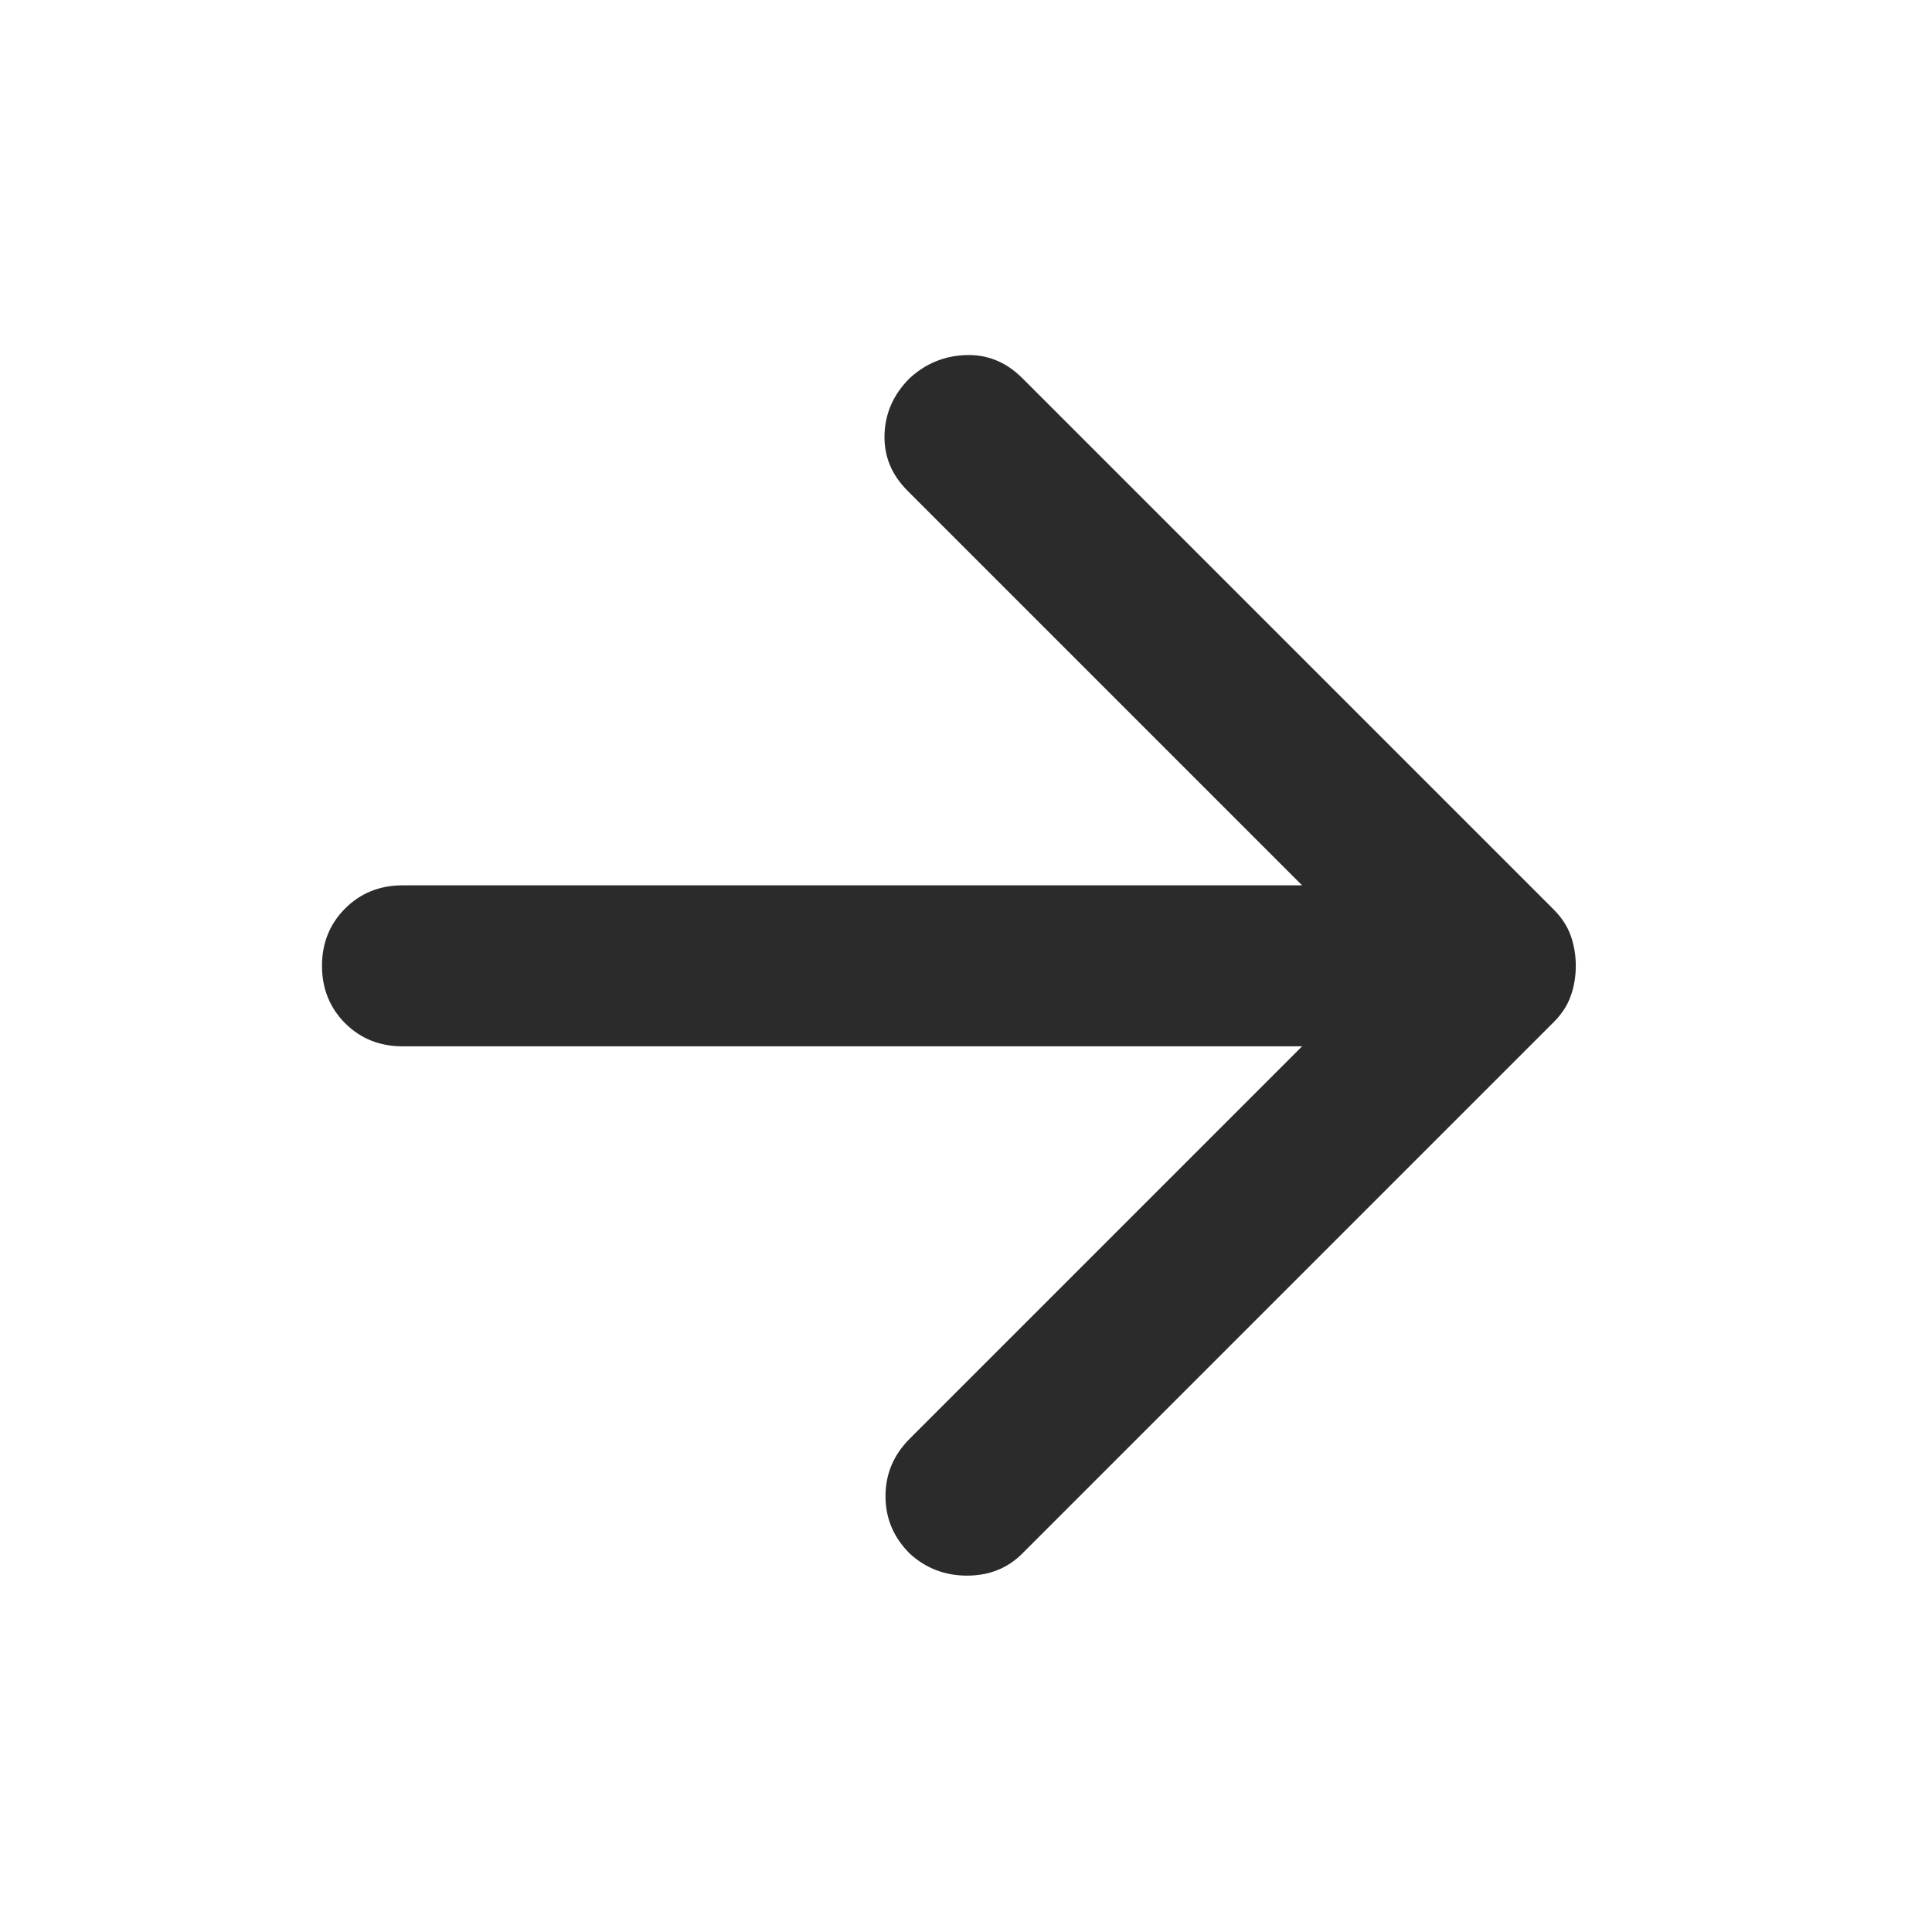
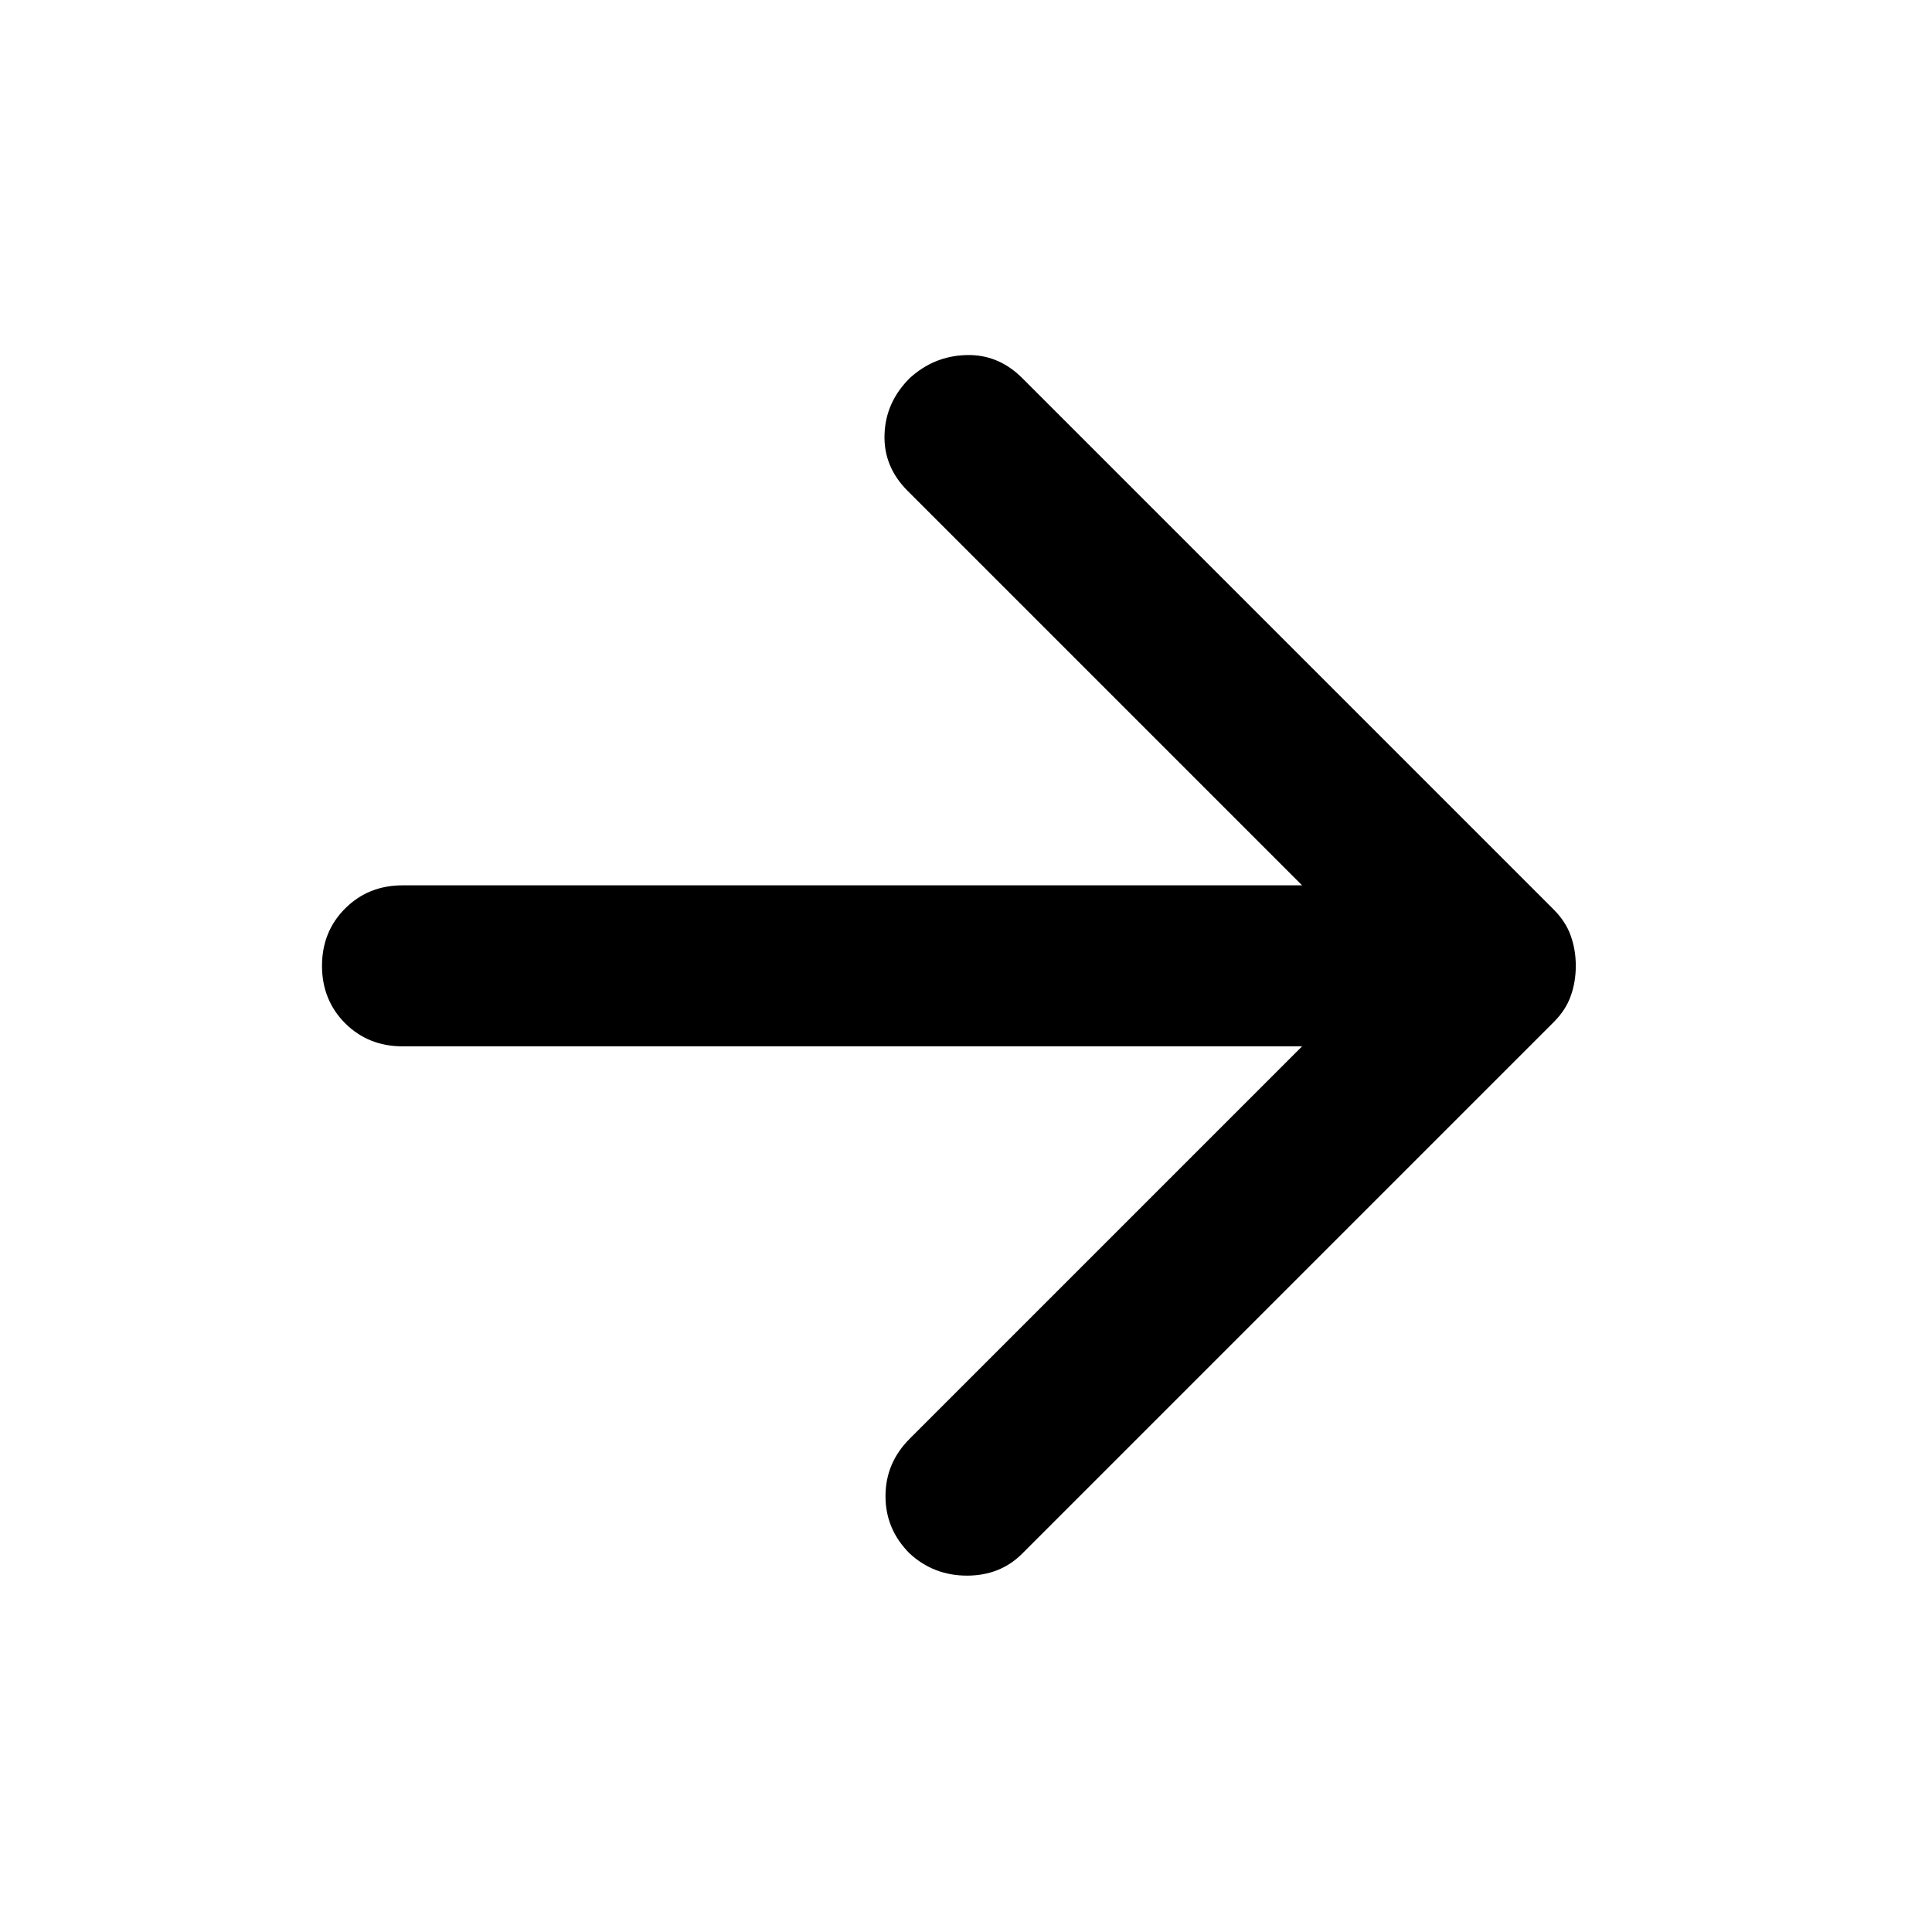
<svg xmlns="http://www.w3.org/2000/svg" width="24" height="24" viewBox="0 0 24 24" fill="none">
-   <path d="M16.175 12.998H5C4.717 12.998 4.479 12.902 4.287 12.711C4.096 12.519 4 12.281 4 11.998C4 11.715 4.096 11.477 4.287 11.286C4.479 11.094 4.717 10.998 5 10.998H16.175L11.275 6.098C11.075 5.898 10.979 5.665 10.988 5.398C10.996 5.131 11.1 4.898 11.3 4.698C11.5 4.515 11.733 4.419 12 4.411C12.267 4.402 12.5 4.498 12.7 4.698L19.3 11.298C19.4 11.398 19.471 11.507 19.512 11.623C19.554 11.74 19.575 11.865 19.575 11.998C19.575 12.132 19.554 12.257 19.512 12.373C19.471 12.49 19.4 12.598 19.3 12.698L12.7 19.298C12.517 19.482 12.287 19.573 12.012 19.573C11.738 19.573 11.5 19.482 11.3 19.298C11.1 19.098 11 18.861 11 18.586C11 18.311 11.1 18.073 11.3 17.873L16.175 12.998Z" fill="#2B2B2B" />
+   <path d="M16.175 12.998H5C4.717 12.998 4.479 12.902 4.287 12.711C4.096 12.519 4 12.281 4 11.998C4 11.715 4.096 11.477 4.287 11.286C4.479 11.094 4.717 10.998 5 10.998H16.175L11.275 6.098C11.075 5.898 10.979 5.665 10.988 5.398C10.996 5.131 11.1 4.898 11.3 4.698C11.5 4.515 11.733 4.419 12 4.411C12.267 4.402 12.5 4.498 12.7 4.698L19.3 11.298C19.4 11.398 19.471 11.507 19.512 11.623C19.554 11.74 19.575 11.865 19.575 11.998C19.575 12.132 19.554 12.257 19.512 12.373C19.471 12.49 19.4 12.598 19.3 12.698L12.7 19.298C12.517 19.482 12.287 19.573 12.012 19.573C11.738 19.573 11.5 19.482 11.3 19.298C11.1 19.098 11 18.861 11 18.586C11 18.311 11.1 18.073 11.3 17.873L16.175 12.998Z" fill="currentColor" />
</svg>
